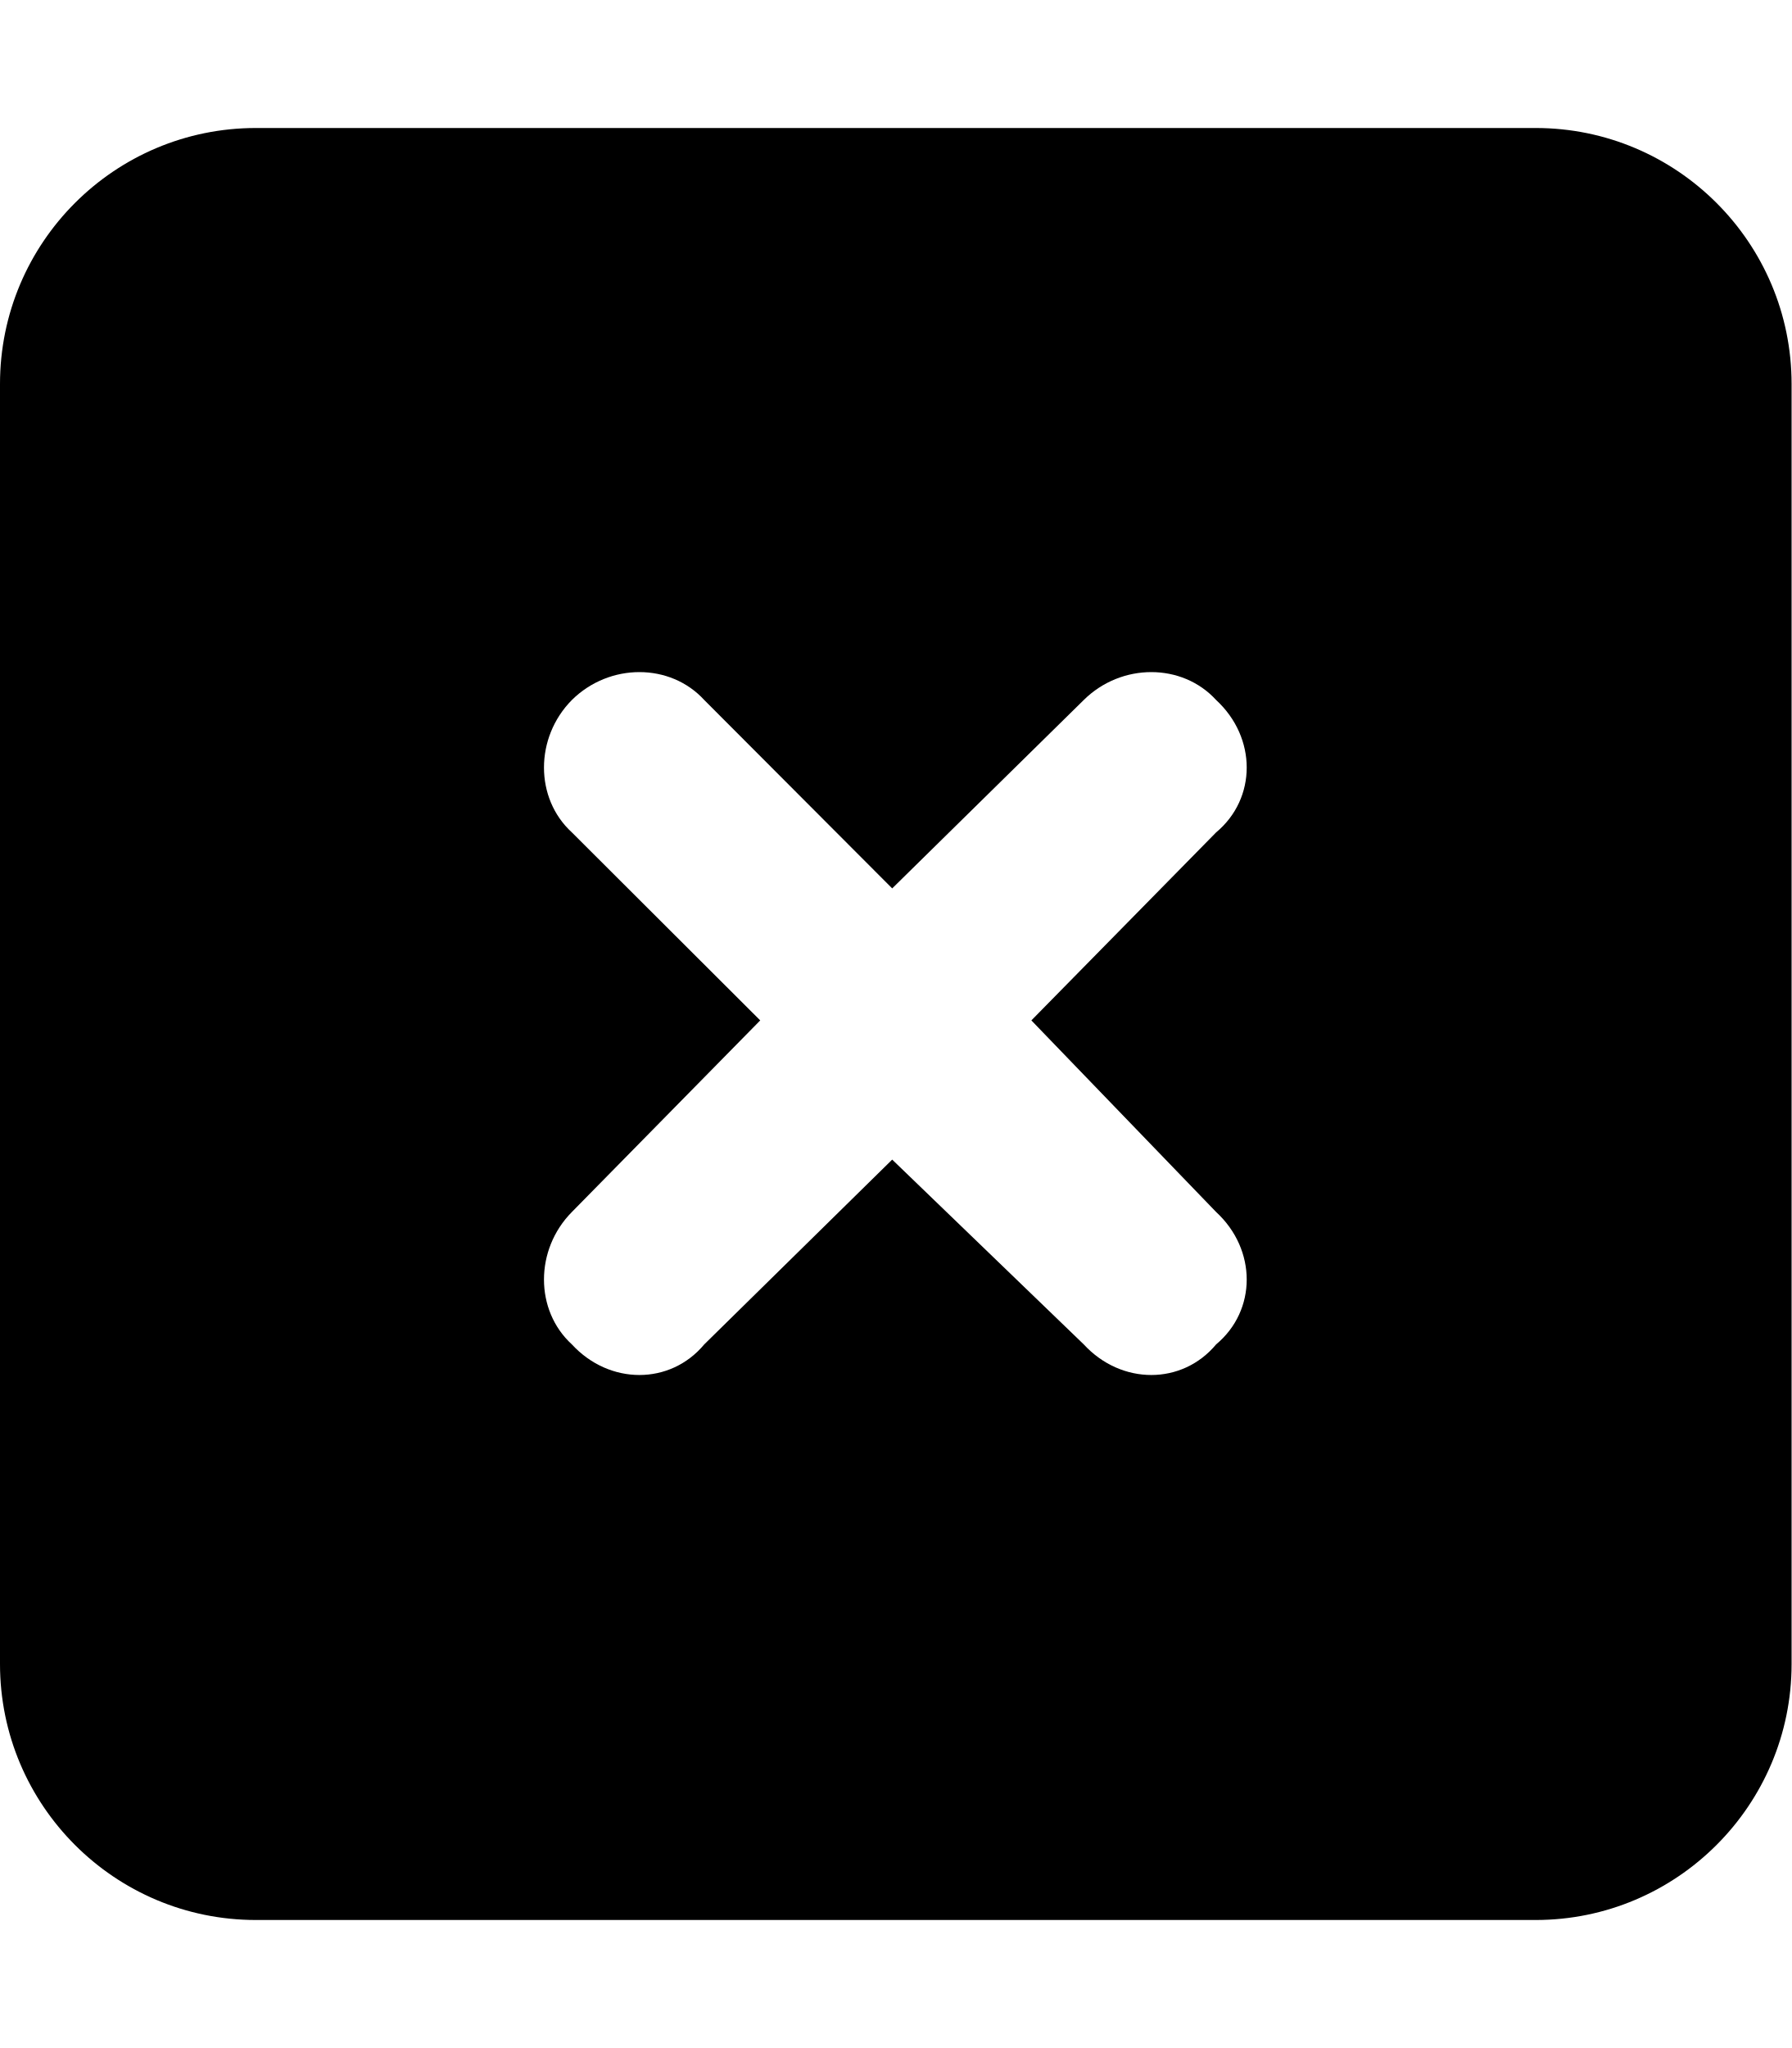
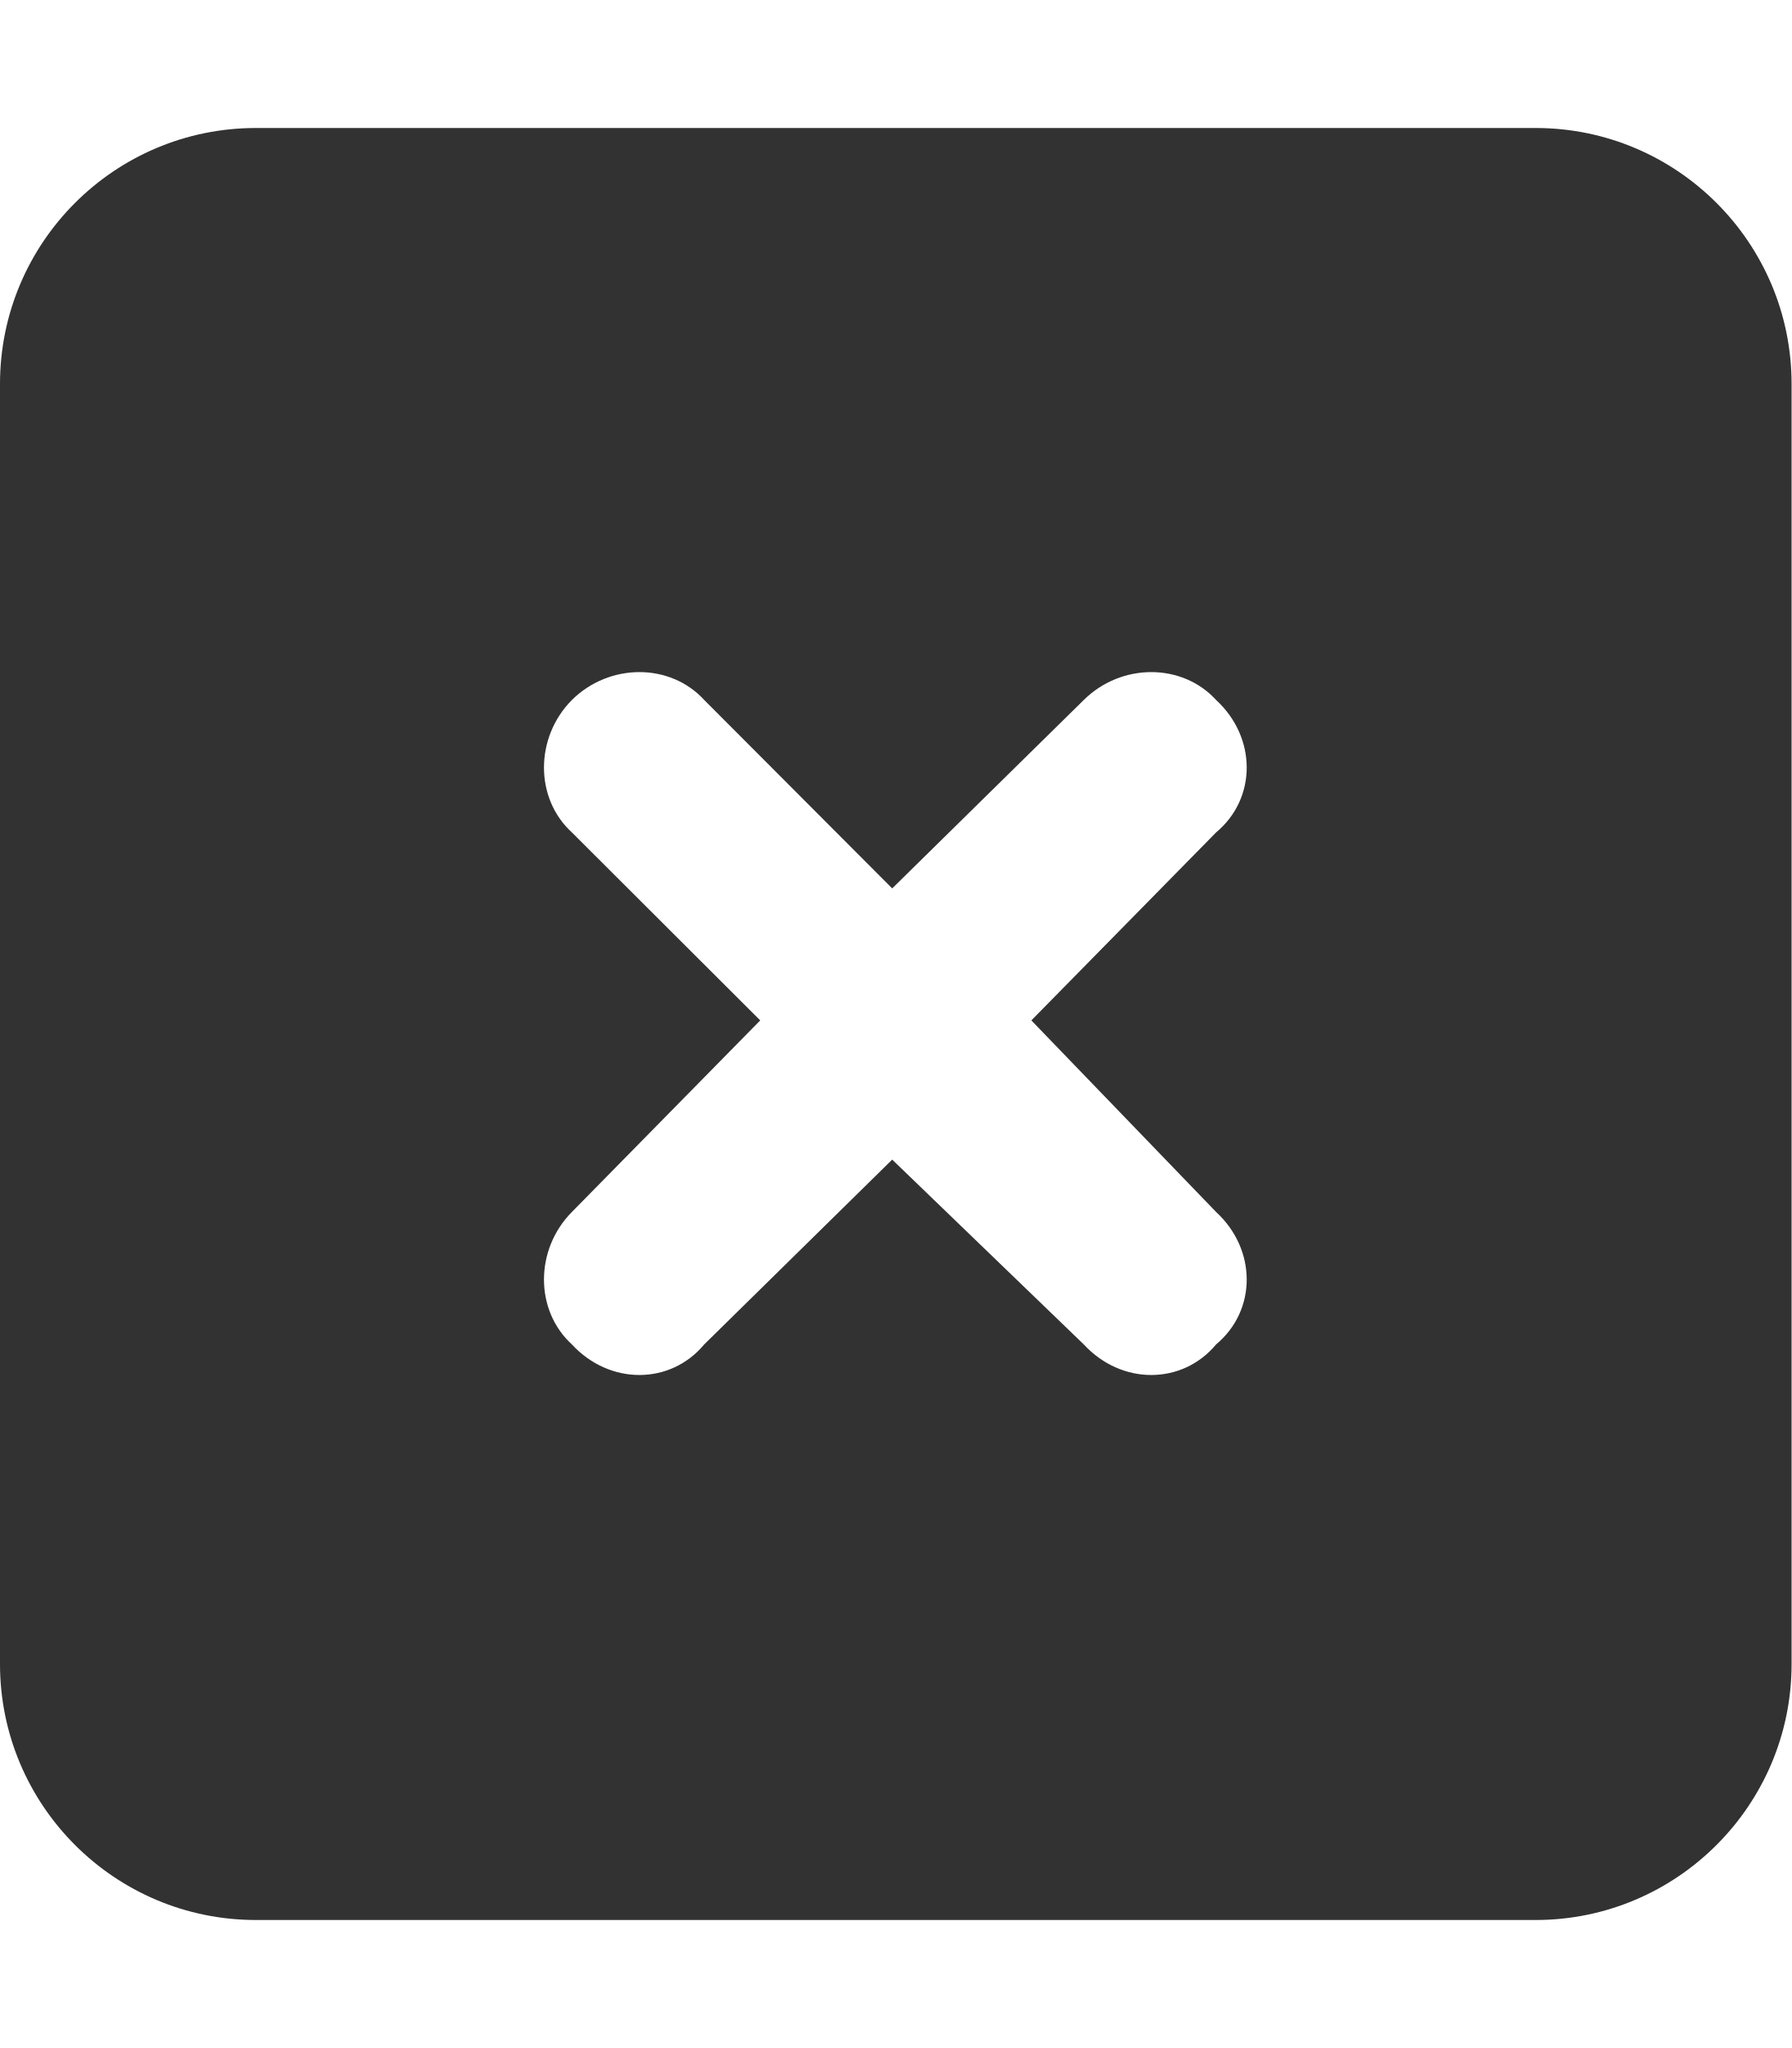
<svg xmlns="http://www.w3.org/2000/svg" viewBox="0 0 448 512">
-   <path d="M384 32C419.3 32 448 60.65 448 96V416C448 451.3 419.3 480 384 480H64C28.65 480 0 451.3 0 416V96C0 60.65 28.65 32 64 32H384zM143 208.1L190.1 255.1L143 303C133.7 312.4 133.7 327.6 143 336.1C152.4 346.3 167.6 346.3 176.1 336.1L223.1 289.9L271 336.1C280.4 346.3 295.6 346.3 304.1 336.1C314.3 327.6 314.3 312.4 304.1 303L257.9 255.1L304.1 208.1C314.3 199.6 314.3 184.4 304.1 175C295.6 165.7 280.4 165.7 271 175L223.1 222.1L176.1 175C167.6 165.7 152.4 165.7 143 175C133.7 184.4 133.7 199.6 143 208.1V208.1z" />
+   <path fill="#323232" d="M384 32C419.3 32 448 60.65 448 96V416C448 451.3 419.3 480 384 480H64C28.65 480 0 451.3 0 416V96C0 60.65 28.65 32 64 32H384zM143 208.1L190.1 255.1L143 303C133.7 312.4 133.7 327.6 143 336.1C152.4 346.3 167.6 346.3 176.1 336.1L223.1 289.9L271 336.1C280.4 346.3 295.6 346.3 304.1 336.1C314.3 327.6 314.3 312.4 304.1 303L257.9 255.1L304.1 208.1C314.3 199.6 314.3 184.4 304.1 175C295.6 165.7 280.4 165.7 271 175L223.1 222.1L176.1 175C167.6 165.7 152.4 165.7 143 175C133.7 184.4 133.7 199.6 143 208.1V208.1z" />
</svg>
